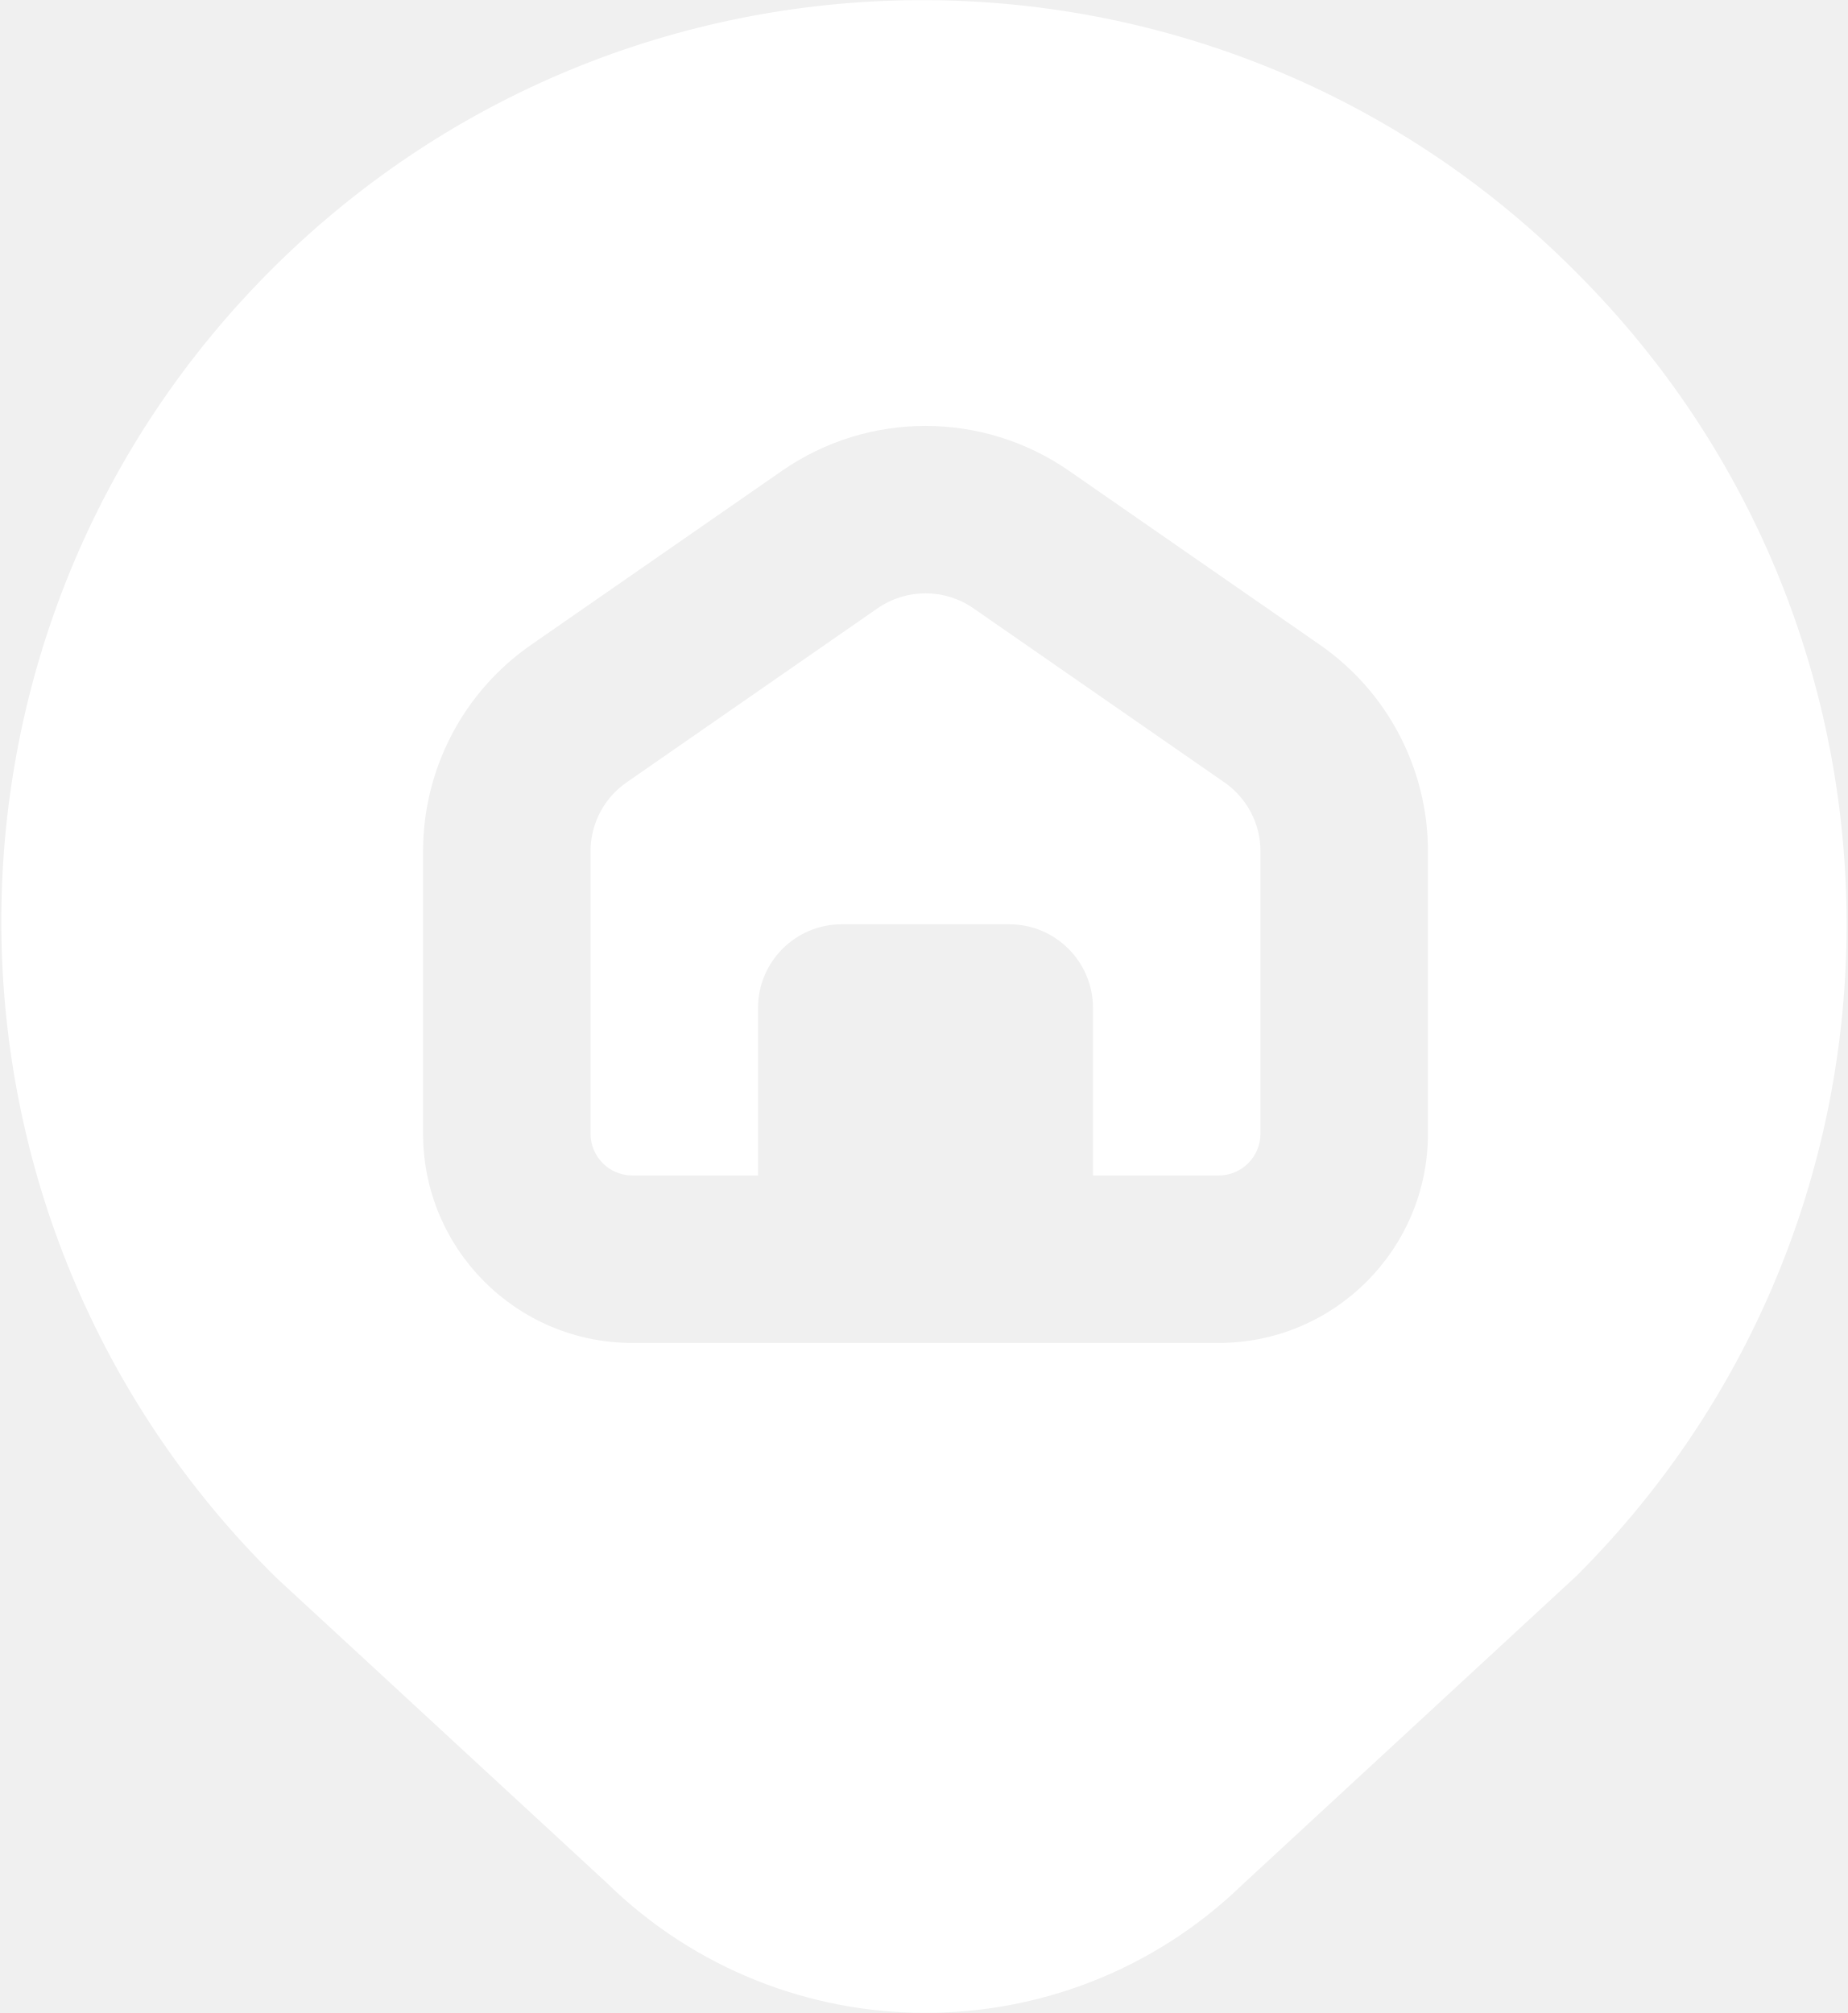
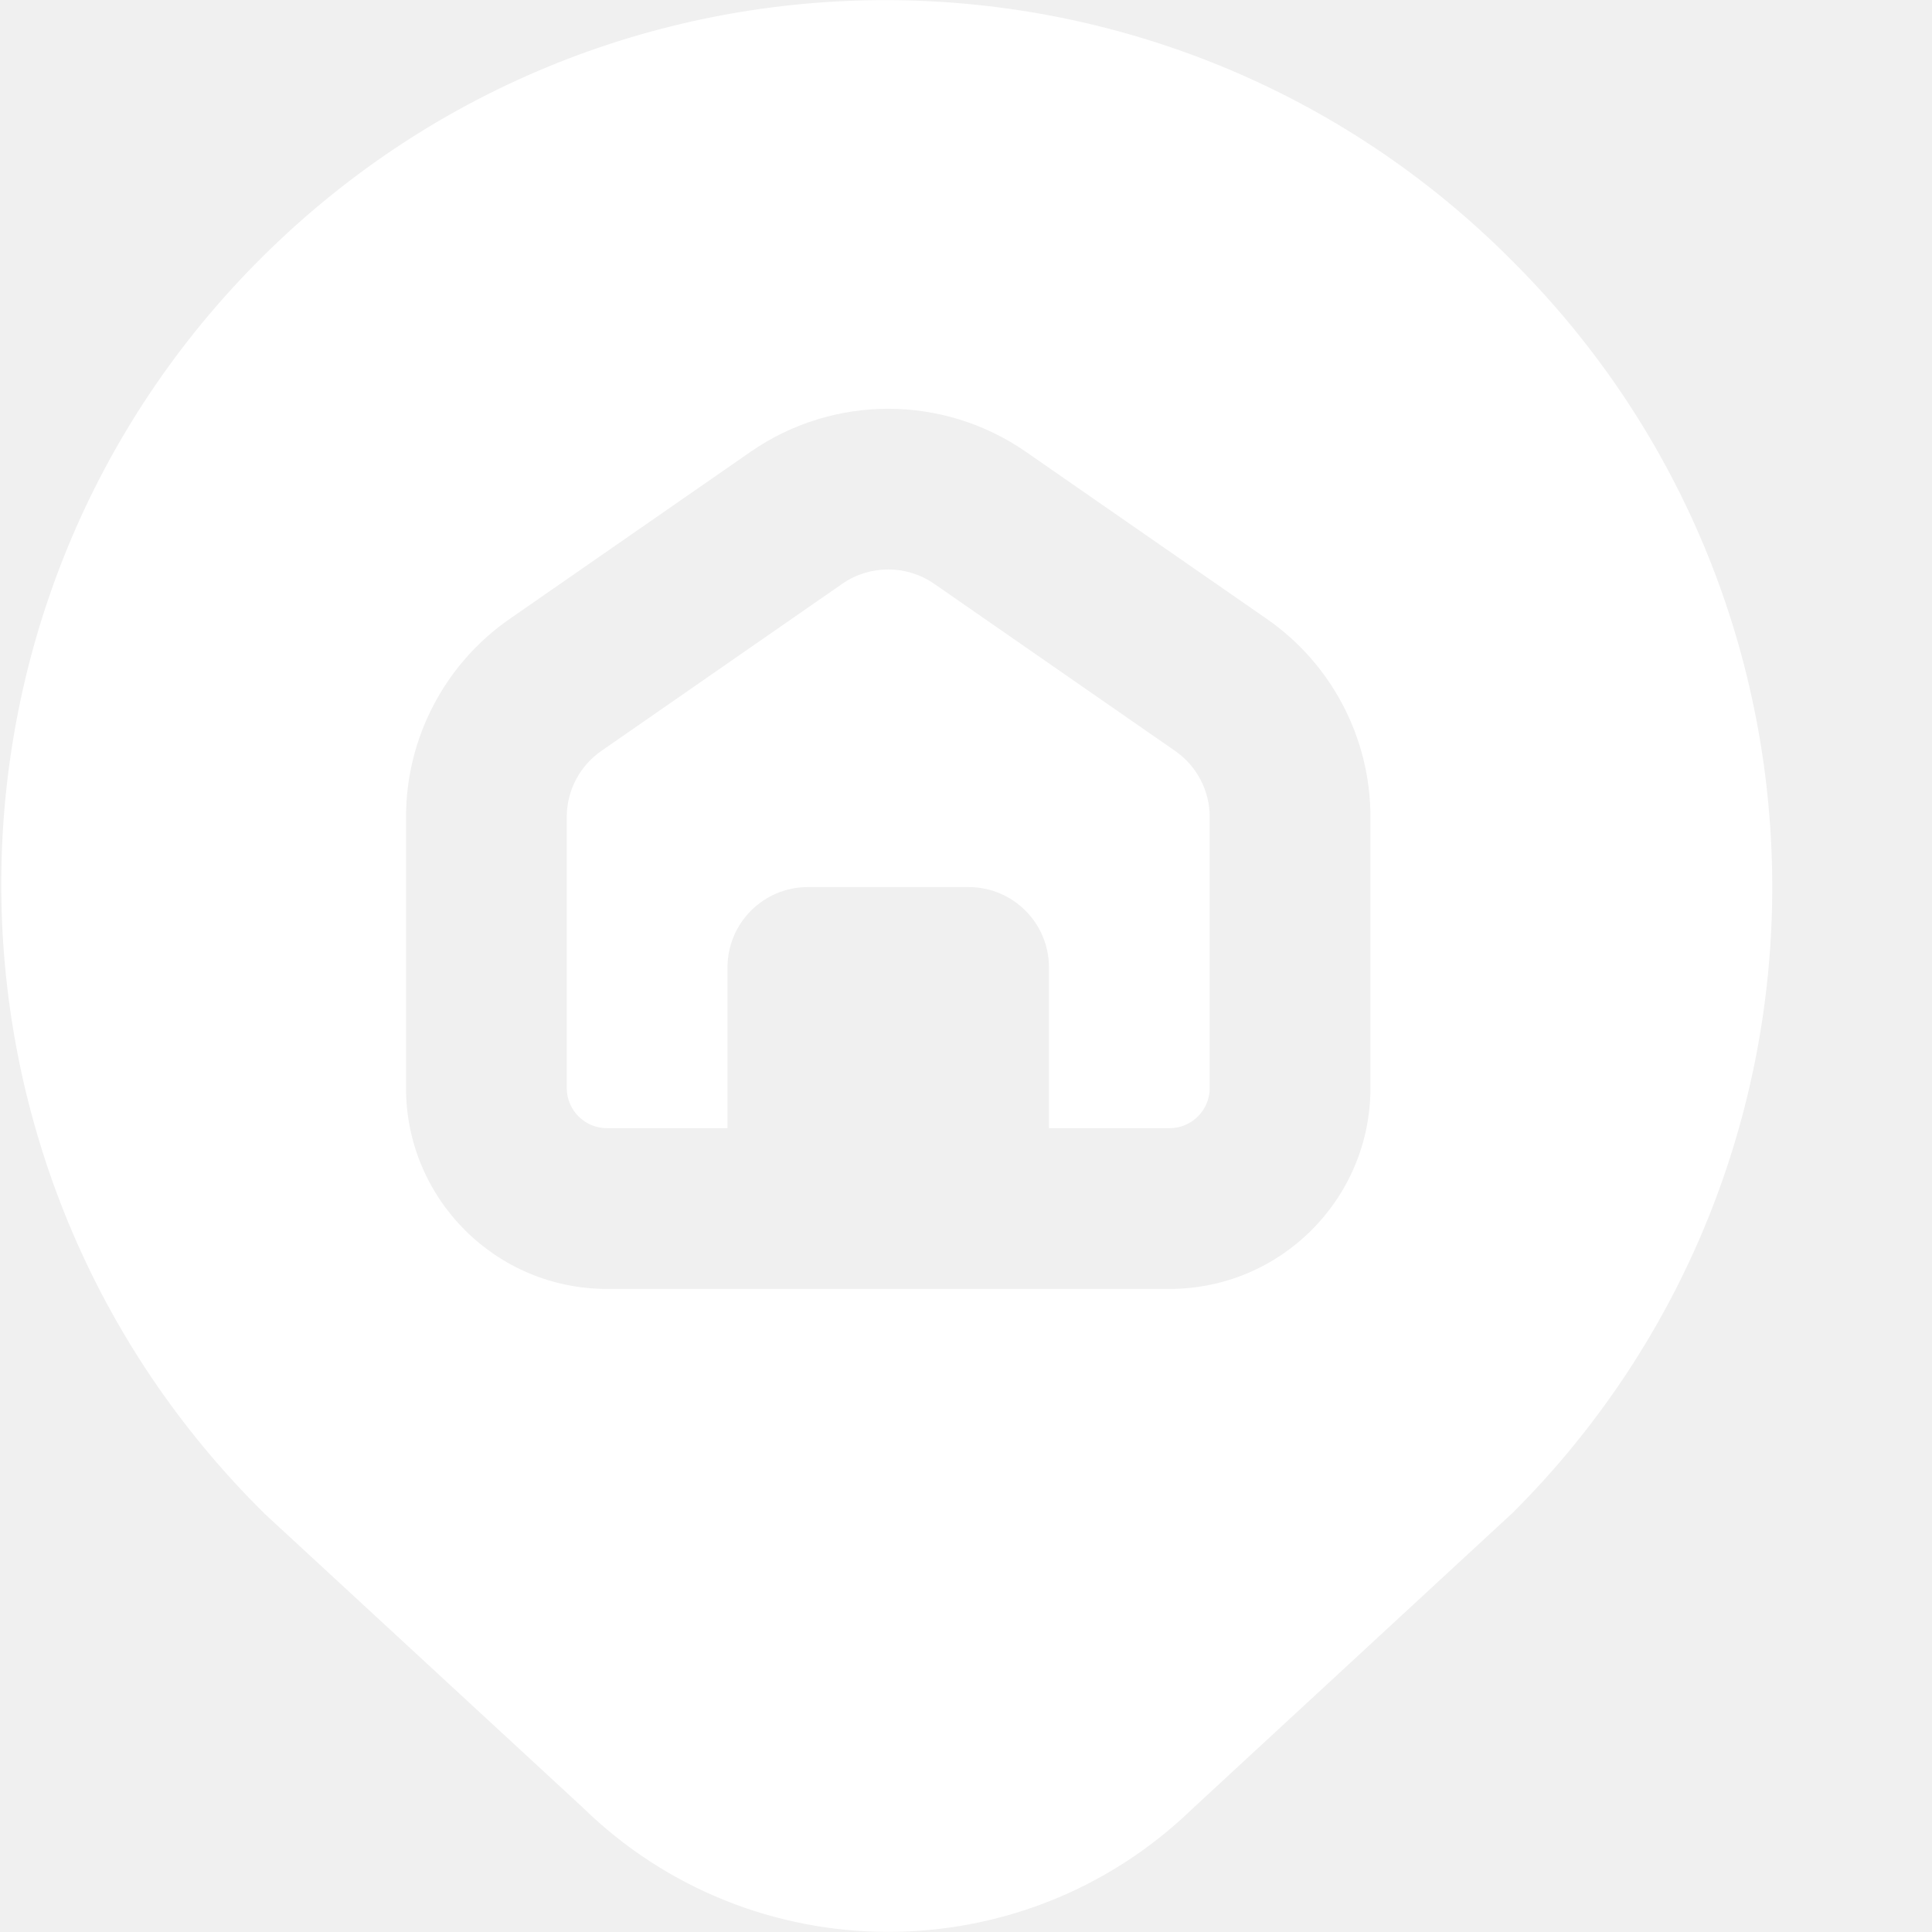
- <svg xmlns="http://www.w3.org/2000/svg" width="470" height="512" viewBox="0 0 470 512" fill="none">
+ <svg xmlns="http://www.w3.org/2000/svg" width="512" height="512" viewBox="0 0 512 512" fill="none">
  <path d="M401.049 69.426C309.983 -22.492 161.645 -23.183 69.727 67.884C-22.191 158.951 -22.882 307.288 68.185 399.206C68.895 399.922 69.609 400.634 70.328 401.341L154.308 478.889C199.194 522.827 270.91 523.016 316.027 479.315L401.05 400.745C492.538 309.253 492.538 160.919 401.049 69.426ZM363.181 288.332C363.181 317.739 339.342 341.578 309.935 341.578H160.846C131.439 341.578 107.6 317.739 107.6 288.332V216.514C107.6 195.568 117.865 175.952 135.075 164.013L198.97 119.691C220.888 104.545 249.892 104.545 271.811 119.691L335.706 164.013C352.916 175.952 363.181 195.568 363.181 216.514V288.332ZM320.584 216.513V288.331C320.584 294.212 315.816 298.98 309.935 298.98H277.987V256.383C277.987 244.62 268.451 235.085 256.689 235.085H214.092C202.329 235.085 192.794 244.621 192.794 256.383V298.98H160.846C154.965 298.98 150.197 294.212 150.197 288.331V216.513C150.195 209.529 153.617 202.987 159.355 199.006L223.25 154.684C230.562 149.656 240.218 149.656 247.53 154.684L311.425 199.006C317.164 202.987 320.586 209.529 320.584 216.513Z" fill="white" />
</svg>
